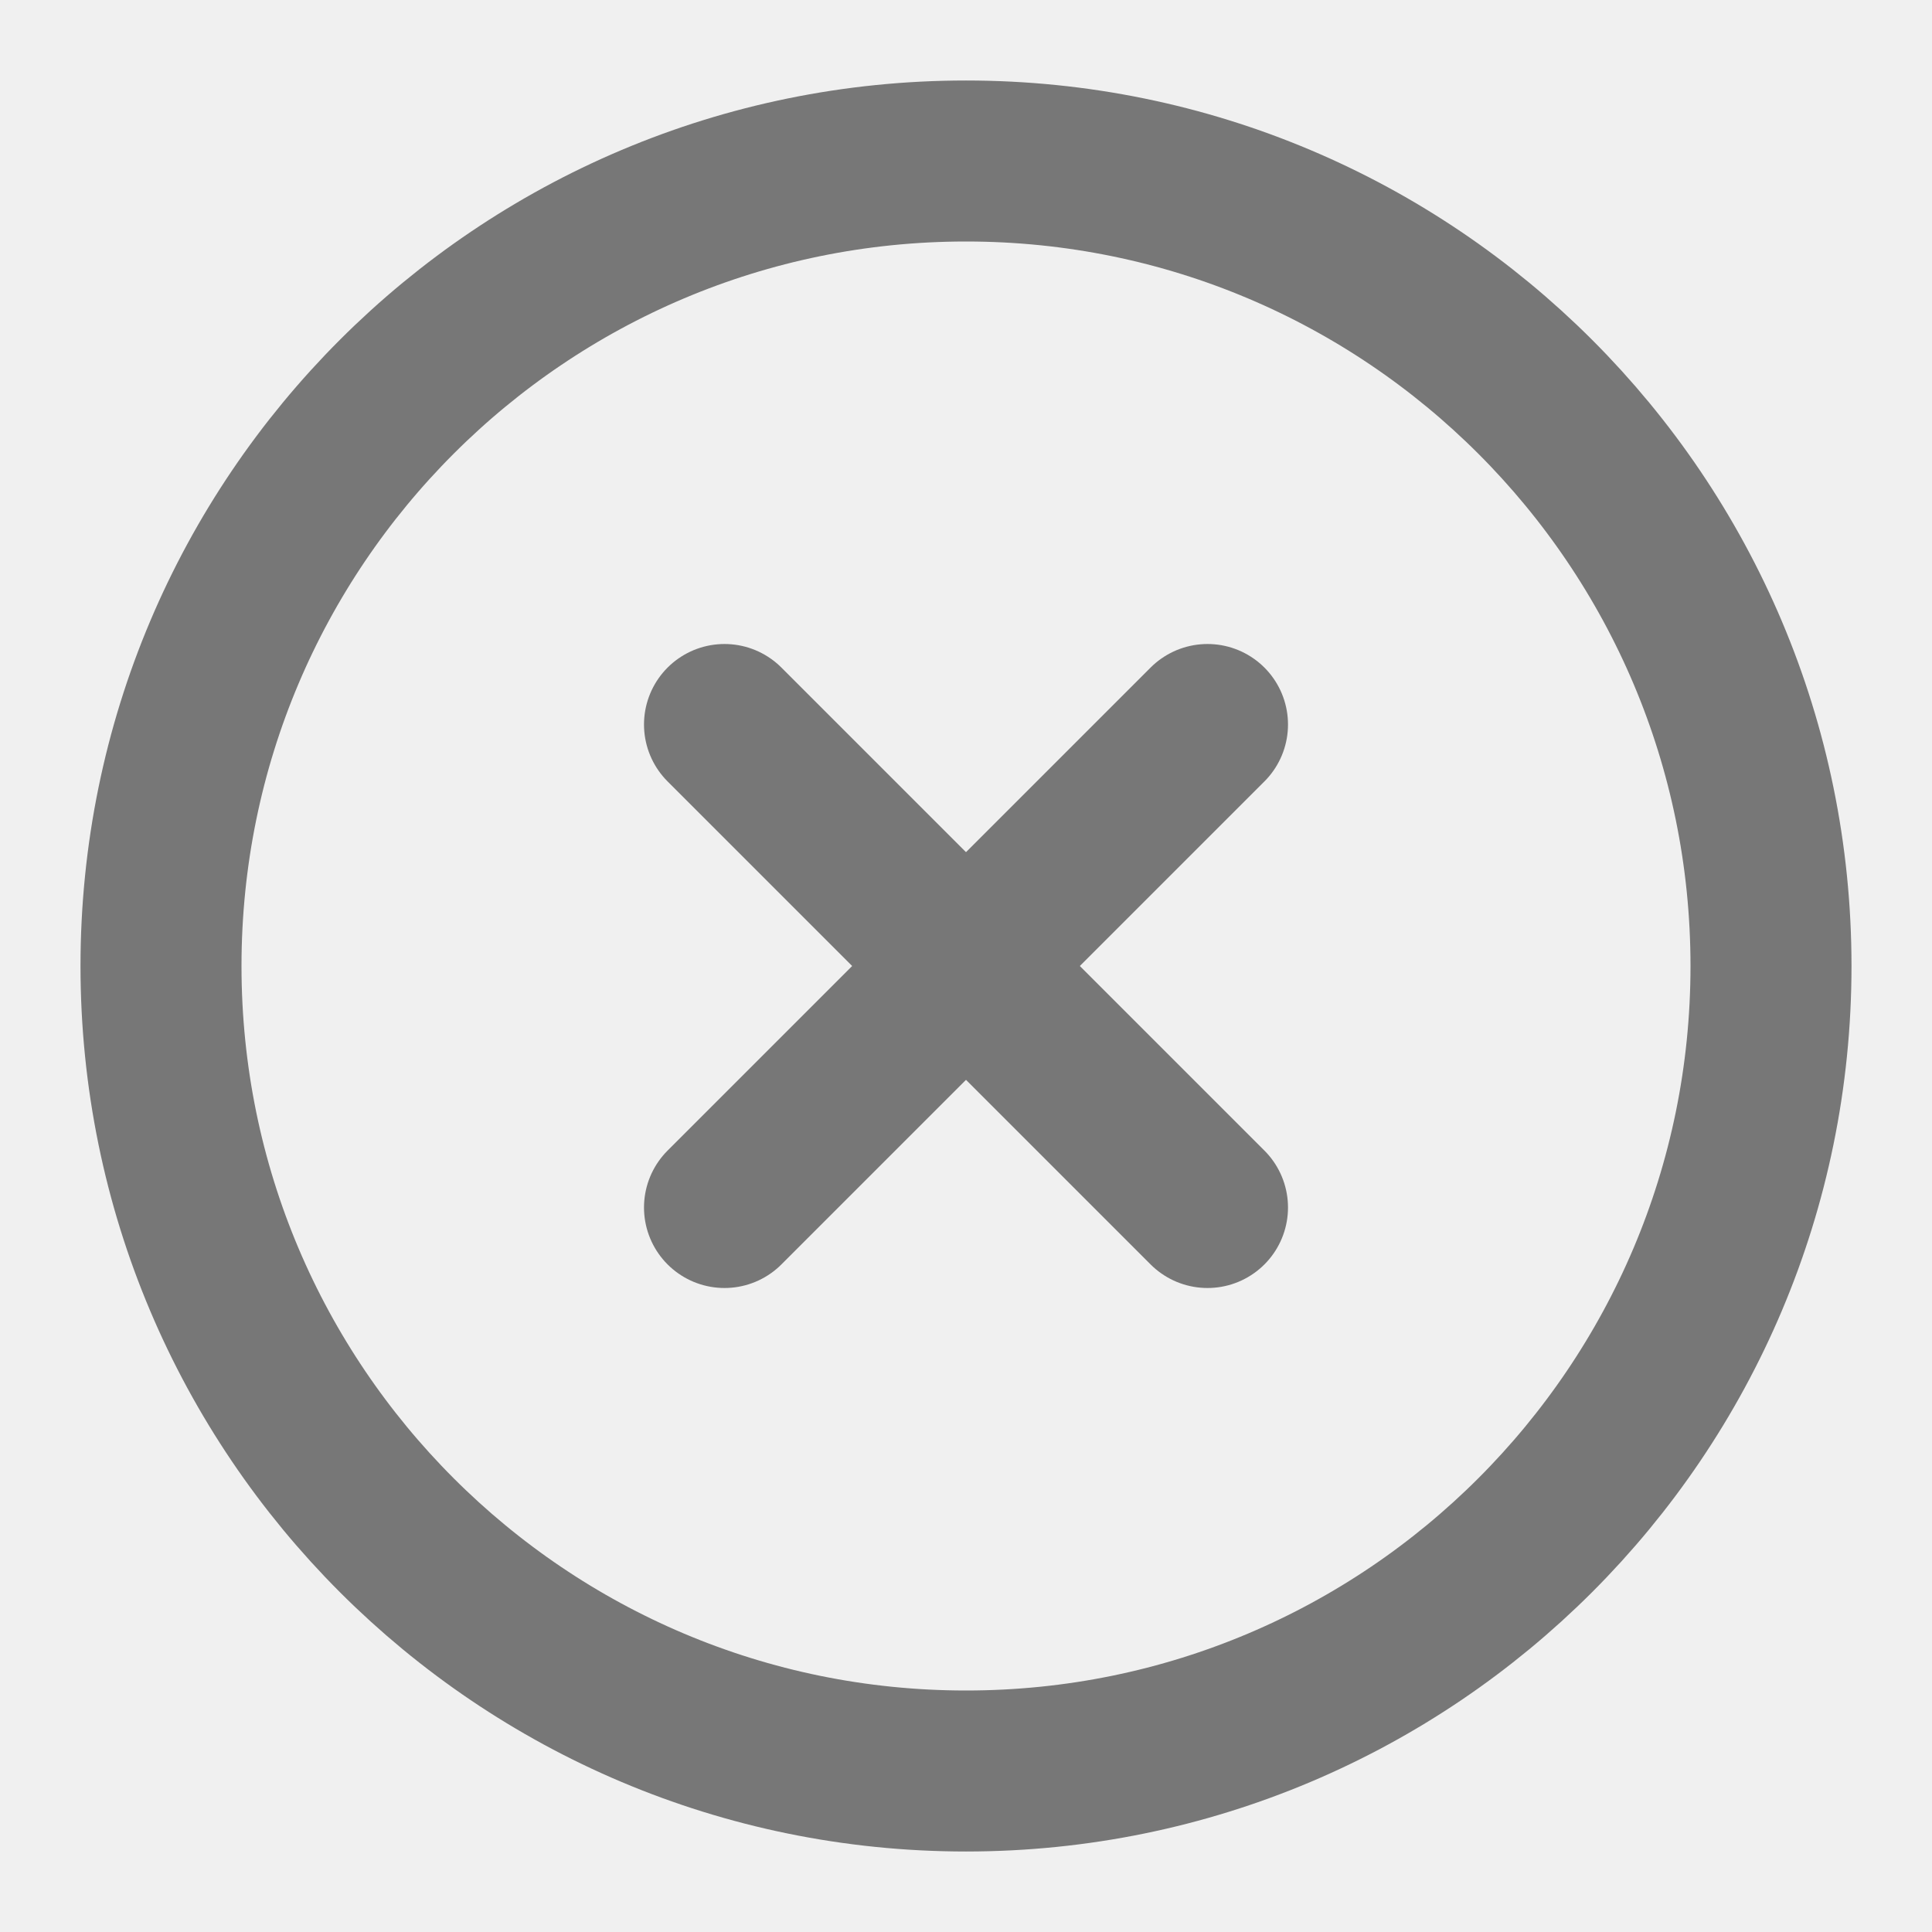
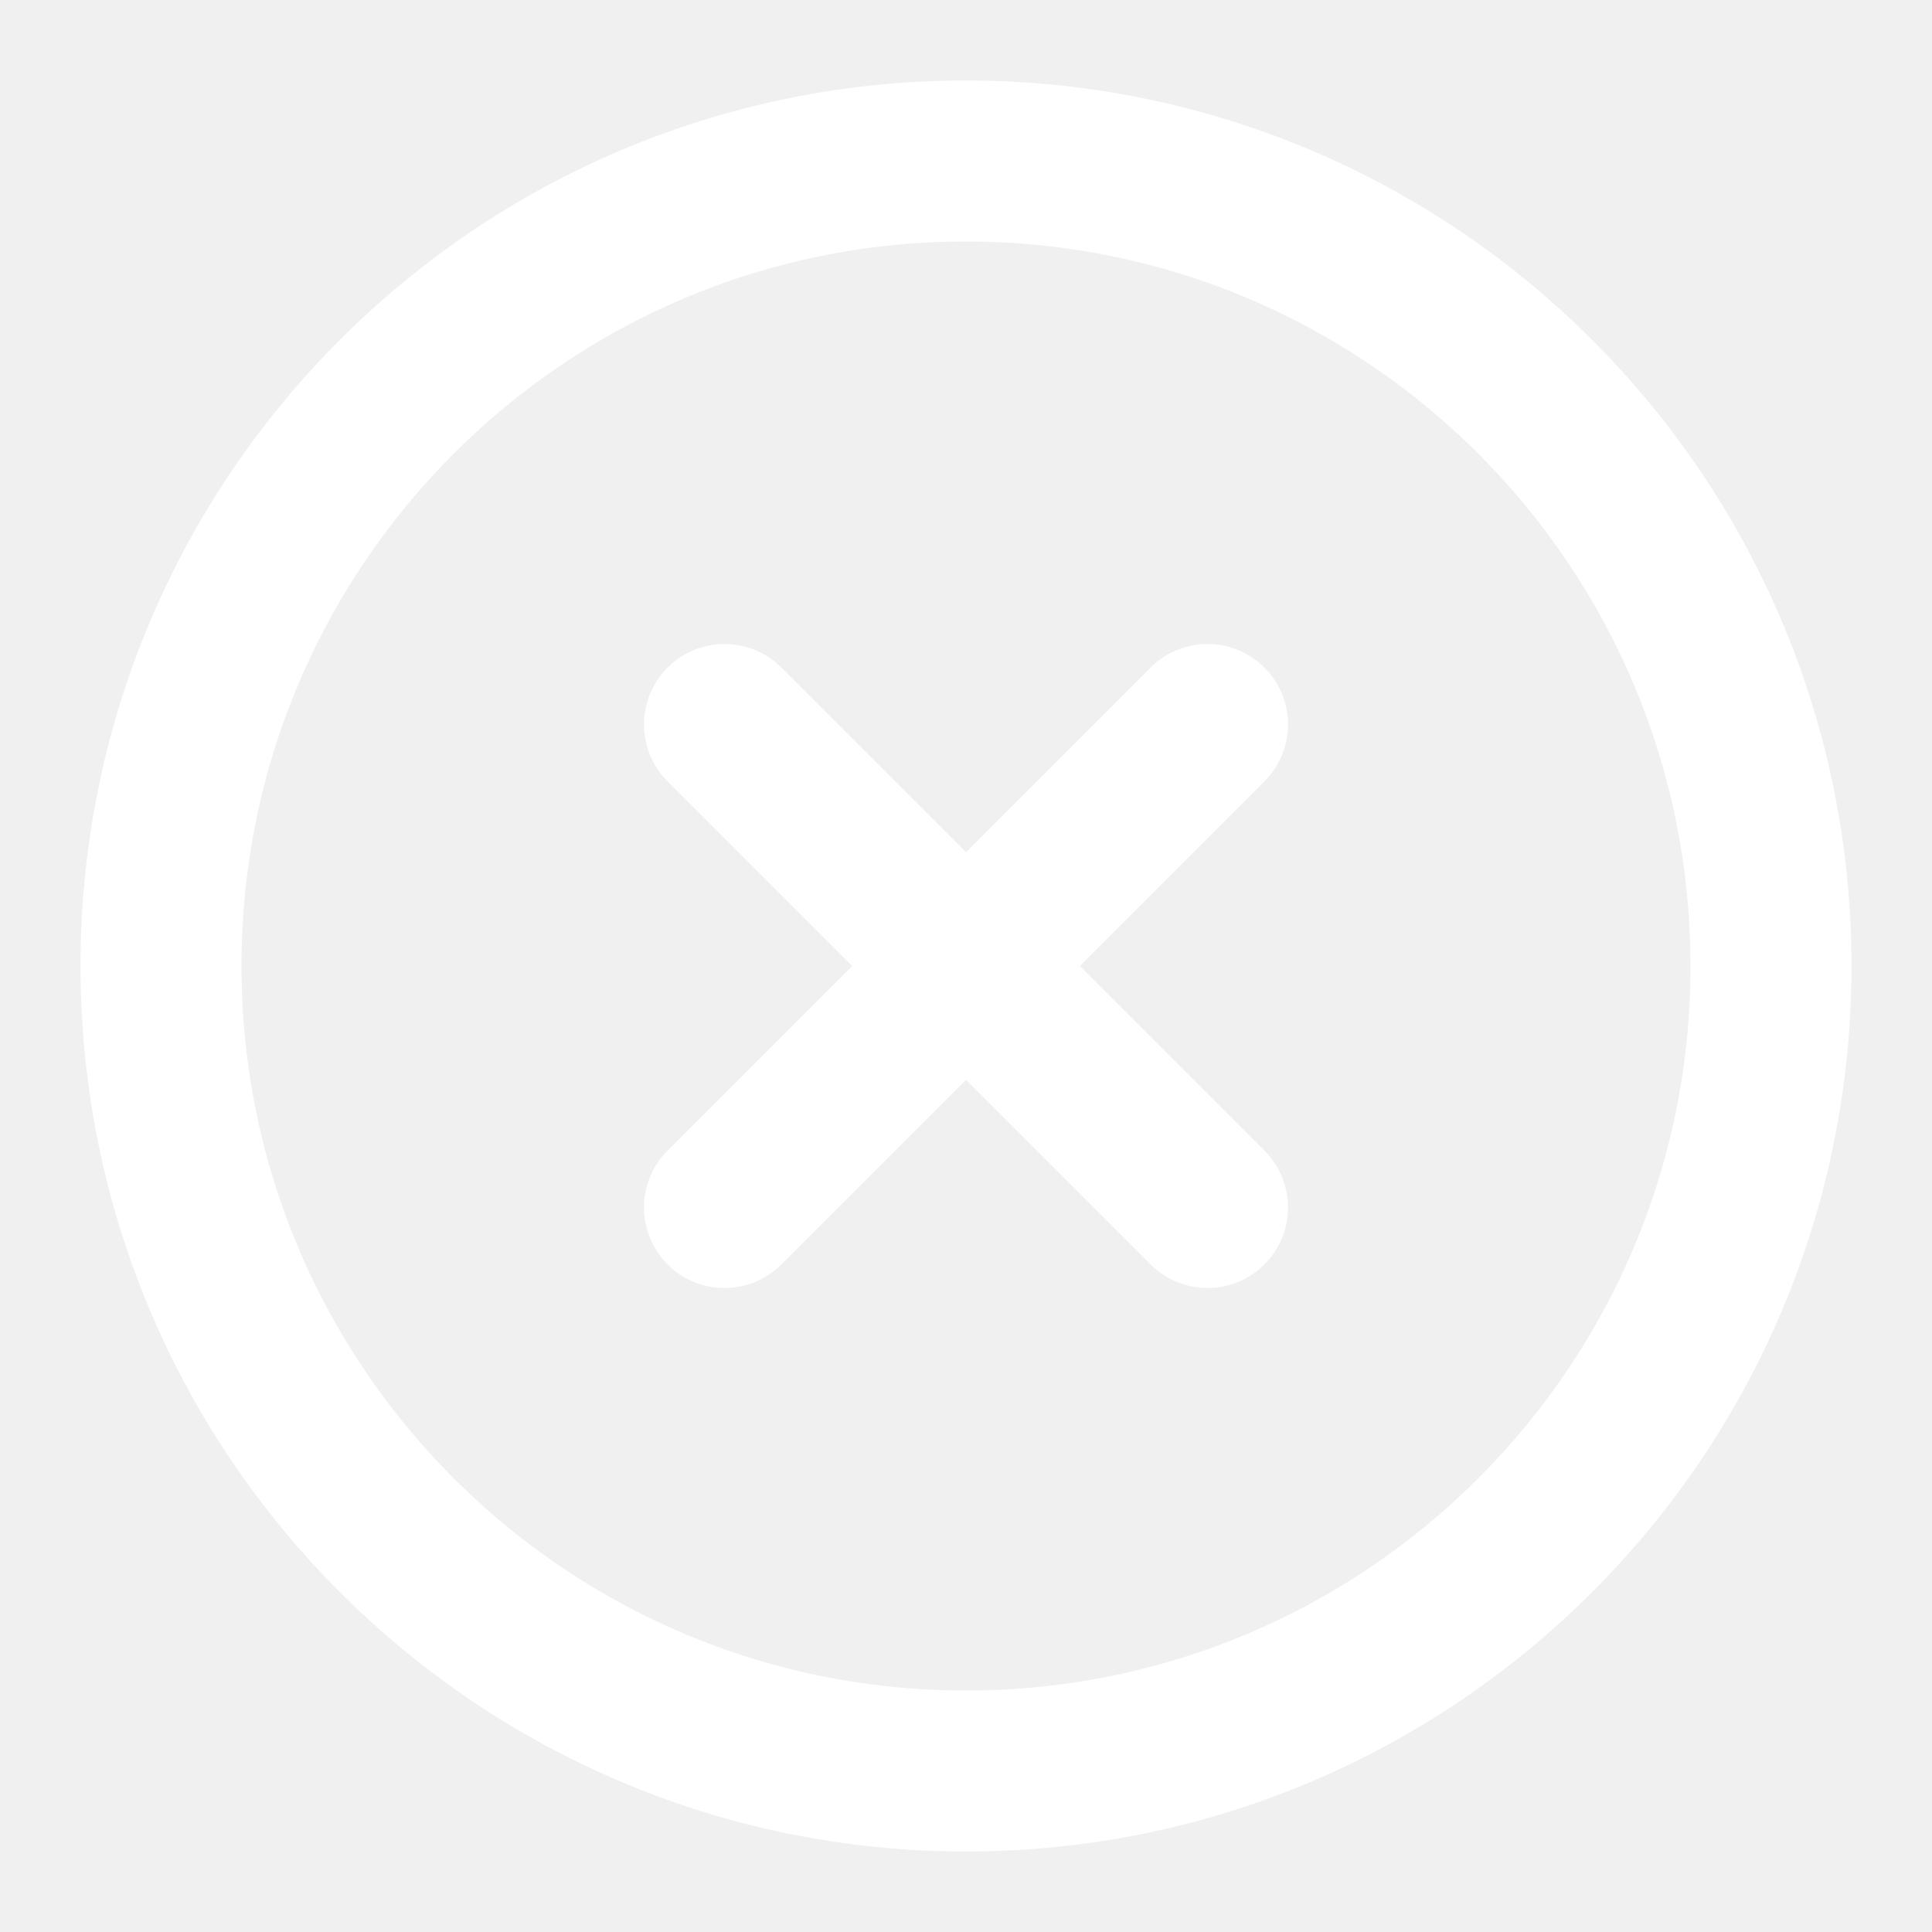
- <svg xmlns="http://www.w3.org/2000/svg" width="24" height="24" viewBox="0 0 24 24" fill="none" stroke="#777777" stroke-width="2" stroke-linecap="round" stroke-linejoin="round" class="lucide lucide-circle-x">
+ <svg xmlns="http://www.w3.org/2000/svg" width="24" height="24" viewBox="0 0 24 24" fill="none" stroke="#ffffff" stroke-width="2" stroke-linecap="round" stroke-linejoin="round" class="lucide lucide-circle-x">
  <circle cx="12" cy="12" r="10" />
  <path d="m15 9-6 6" />
  <path d="m9 9 6 6" />
</svg>
